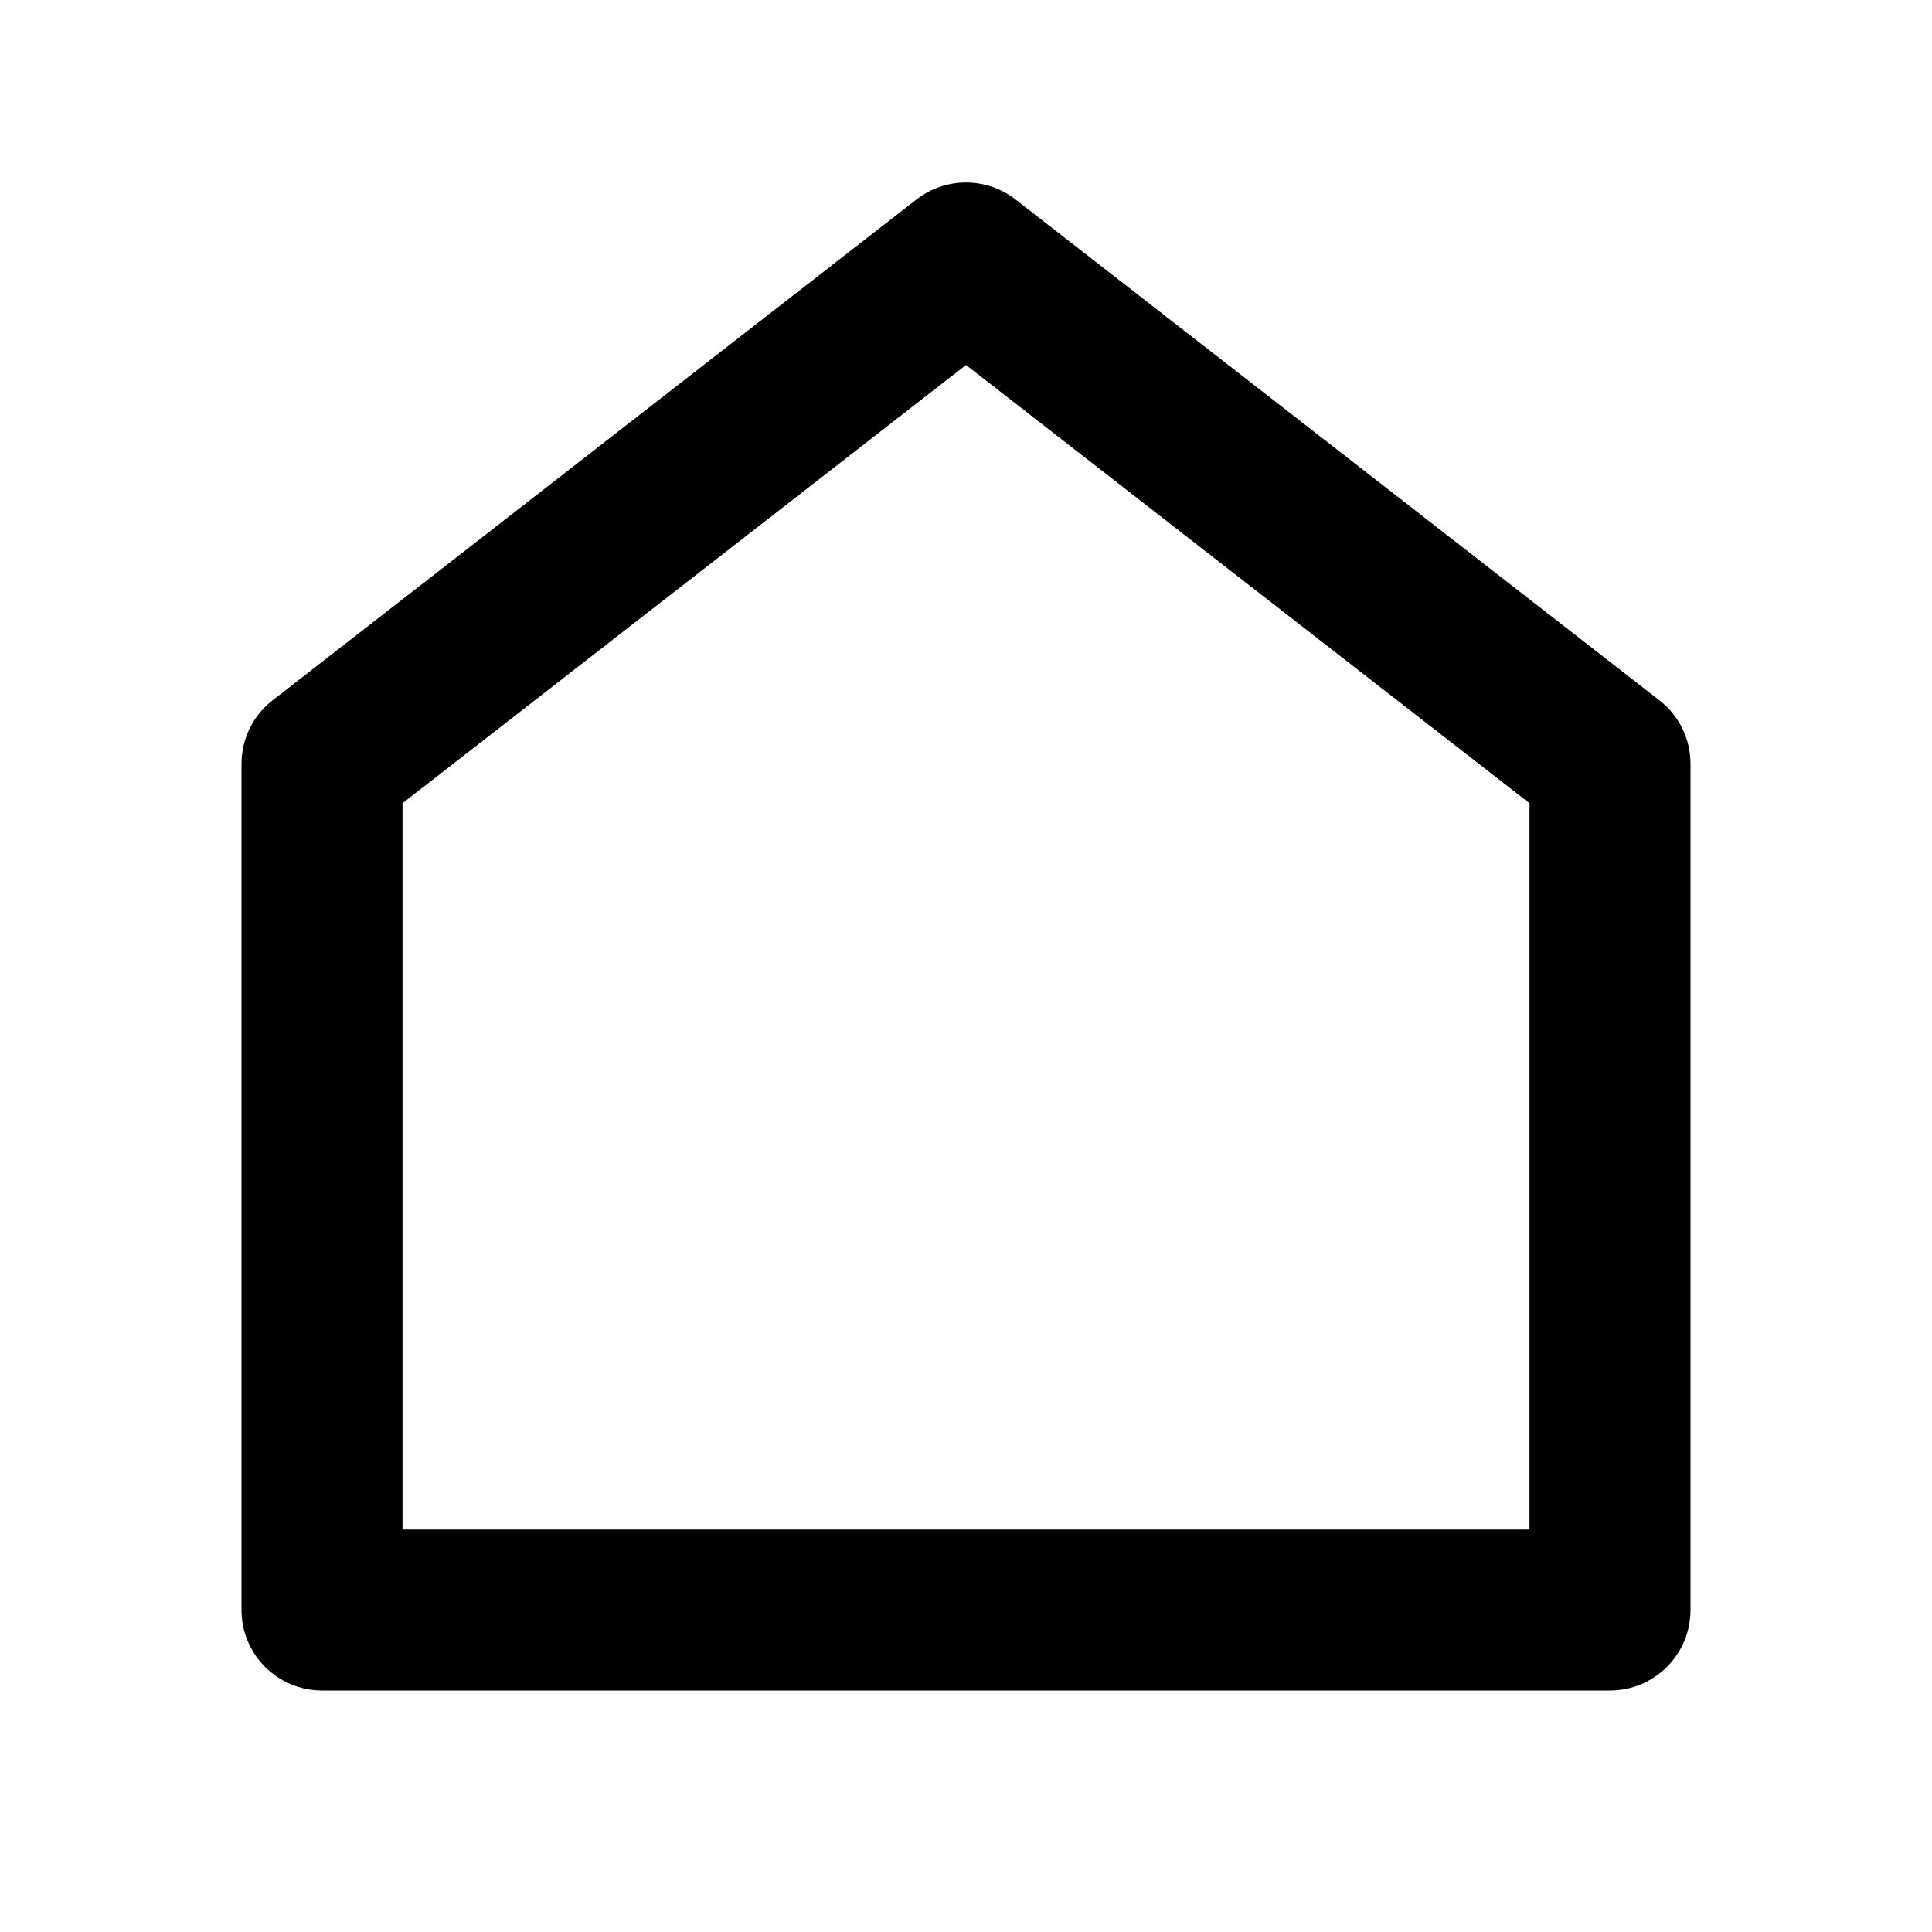
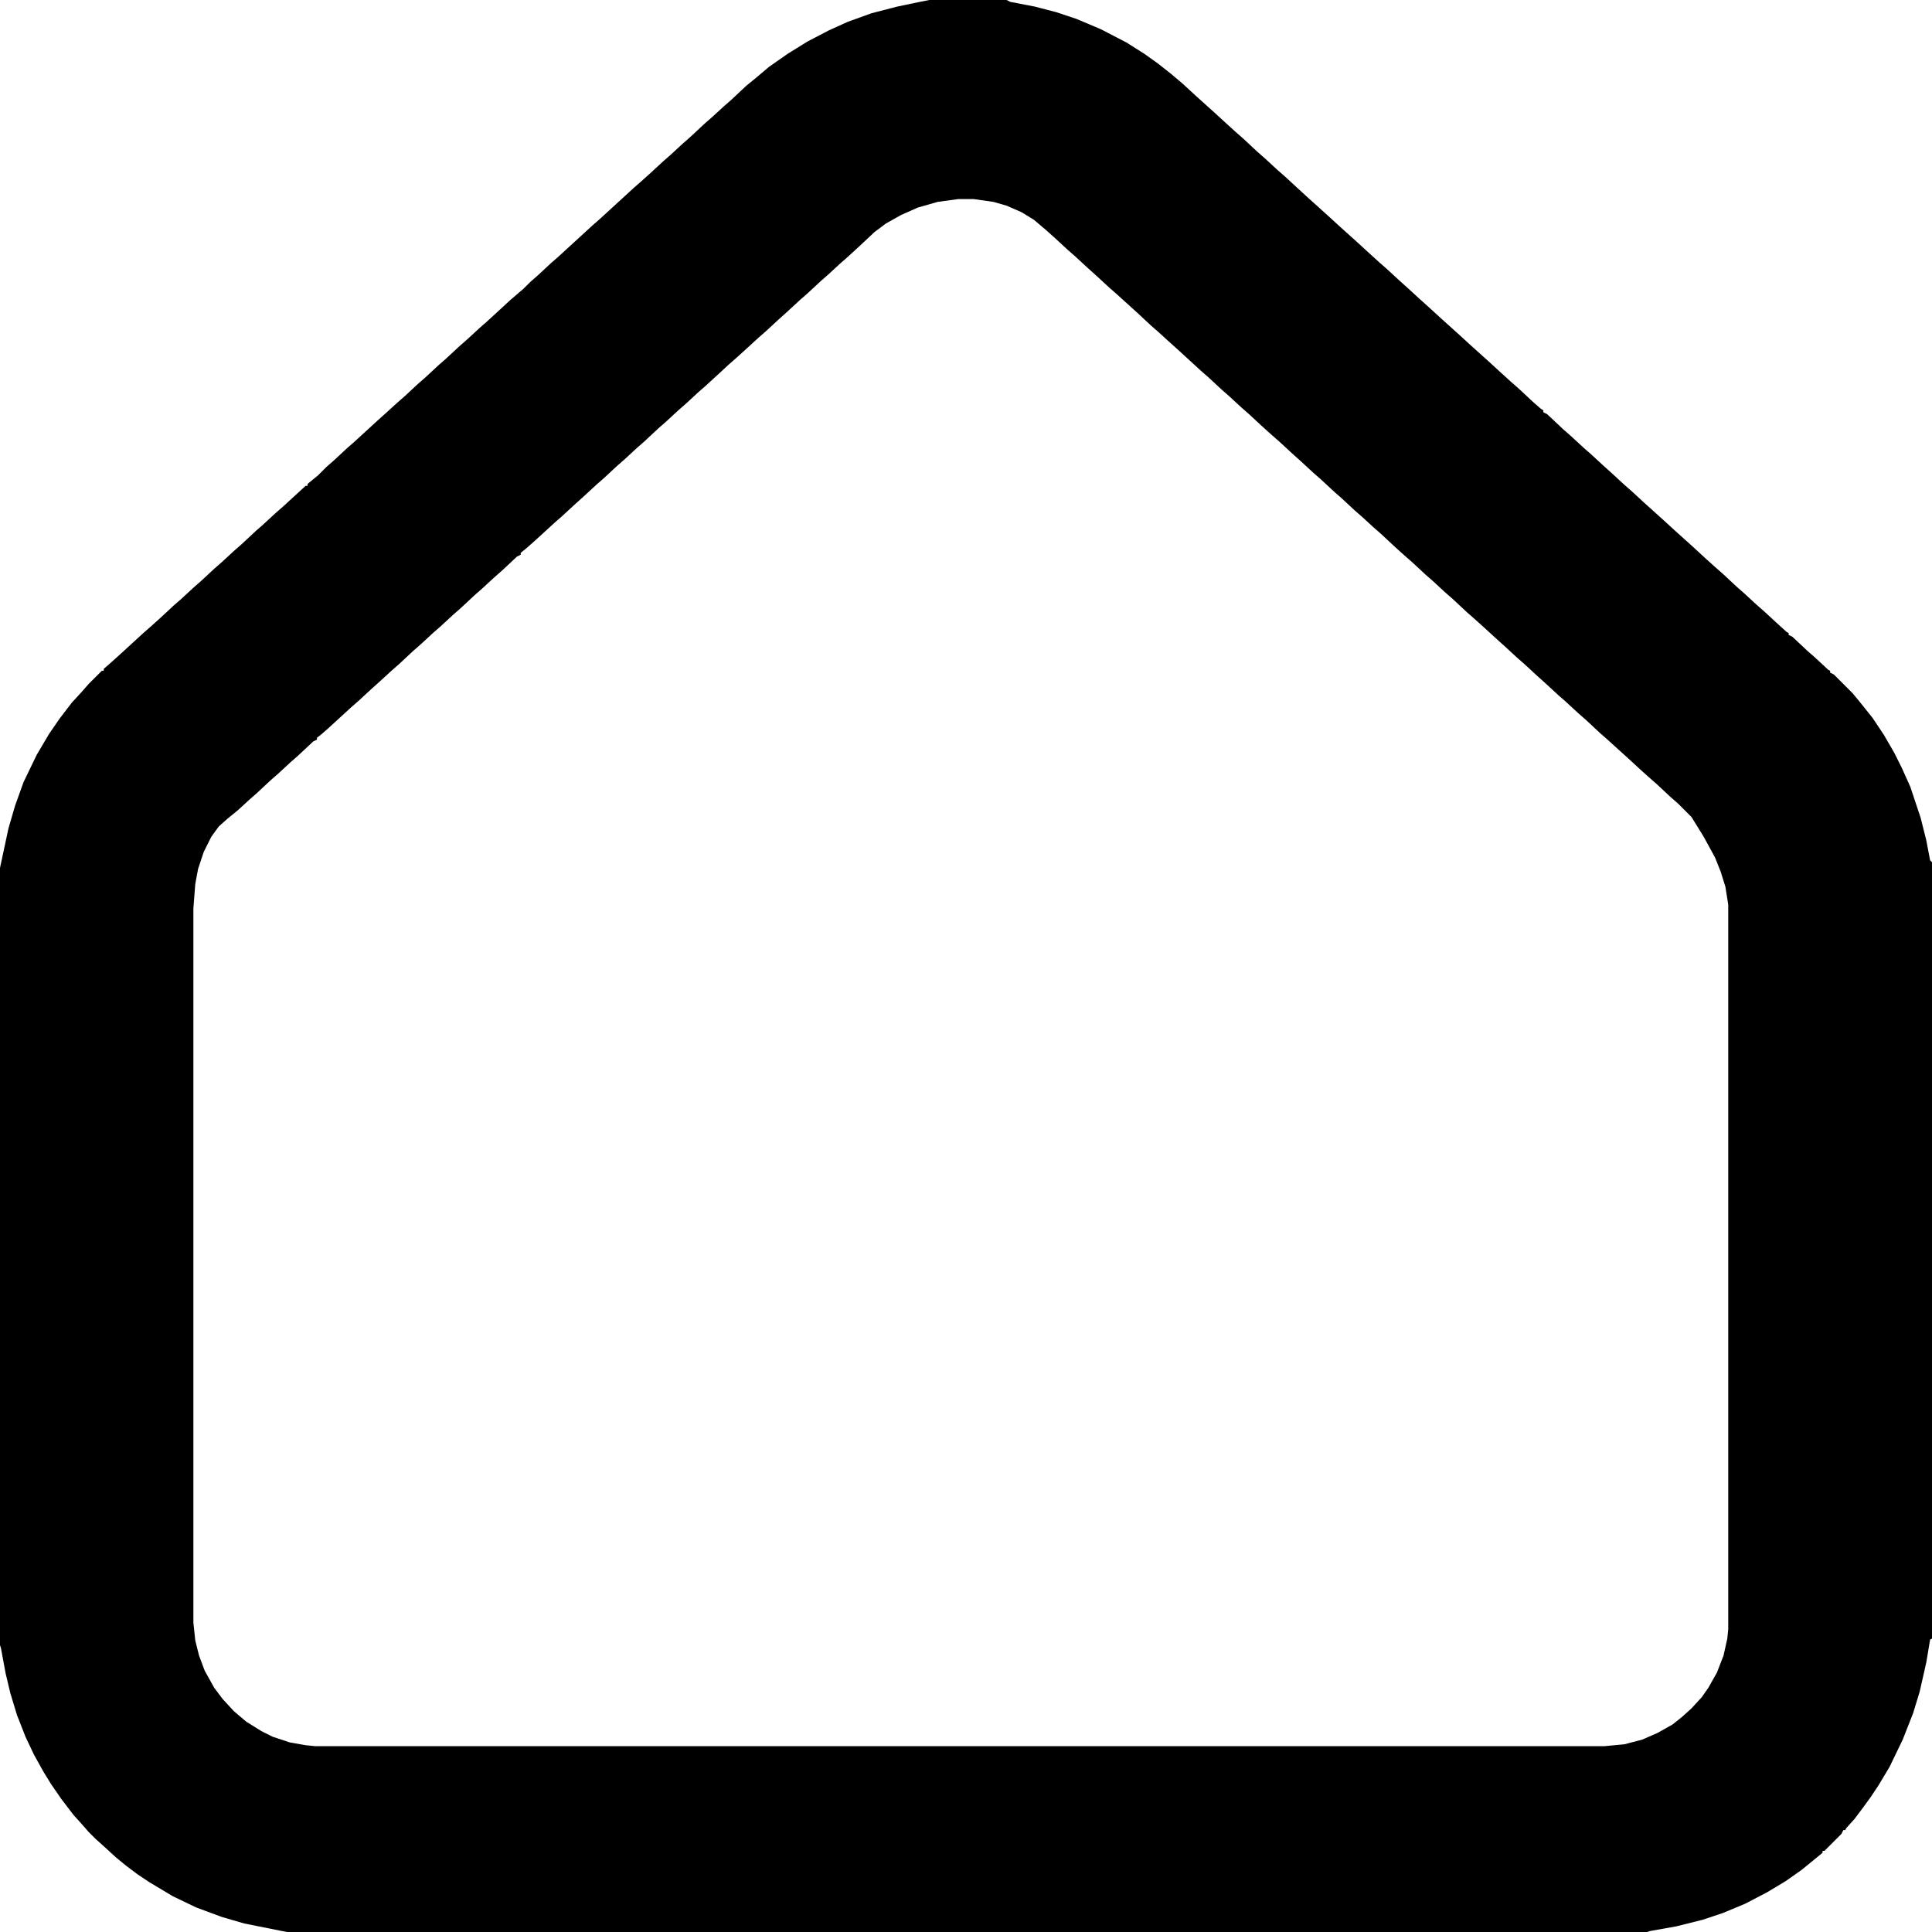
- <svg xmlns="http://www.w3.org/2000/svg" viewBox="0 0 24 24" fill="currentColor">
-   <path d="M21 20C21 20.552 20.552 21 20 21H4C3.448 21 3 20.552 3 20V9.489C3 9.18 3.142 8.889 3.386 8.7L11.386 2.477C11.747 2.197 12.253 2.197 12.614 2.477L20.614 8.7C20.858 8.889 21 9.18 21 9.489V20ZM19 19V9.978L12 4.534L5 9.978V19H19Z" />
+ <svg xmlns="http://www.w3.org/2000/svg" version="1.1" viewBox="0 0 2048 2048" width="1280" height="1280">
+   <path transform="translate(985)" d="m0 0h82l4 2 26 5 23 6 21 7 26 11 27 14 19 12 14 10 14 11 13 11 13 12 20 18 12 11 11 10 8 7 15 14 8 7 13 12 8 7 13 12 12 11 20 18 12 11 20 18 12 11 11 10 8 7 13 12 10 9 12 11 10 9 12 11 20 18 12 11 20 18 12 11 11 10 8 7 15 14 8 7 3 2v2l4 2 17 16 8 7 13 12 8 7 13 12 10 9 13 12 8 7 13 12 20 18 12 11 20 18 13 12 10 9 8 7 15 14 8 7 13 12 8 7 13 12 11 10 2 1v2l4 2 16 15 8 7 14 13 2 1v2l4 2 20 20 9 11 12 15 12 18 11 19 8 16 9 20 11 33 6 24 4 21 2 2v823l-2 1-4 24-7 31-7 23-11 28-14 29-12 20-8 12-8 11-9 12-9 10-1 2h-2l-2 4-18 18h-2v2l-22 18-17 12-20 12-23 12-24 10-21 7-28 7-28 5-3 1h-1442l-45-9-24-7-27-10-25-12-25-15-12-8-12-9-11-9-12-11-10-9-7-7-7-8-9-10-13-17-11-16-8-13-10-18-9-19-9-23-7-23-5-21-5-27-1-3v-824l9-42 7-24 9-25 14-29 13-22 11-16 13-17 11-12 7-8 14-14h2v-2l8-7 10-9 24-22 8-7 10-9 14-13 8-7 13-12 8-7 14-13 8-7 13-12 8-7 15-14 8-7 13-12 8-7 24-22h2v-2l11-9 9-9 8-7 14-13 8-7 24-22 10-9 11-10 8-7 14-13 8-7 14-13 8-7 14-13 8-7 13-12 8-7 12-11 13-12 14-12 7-7 8-7 14-13 8-7 36-33 8-7 36-33 8-7 10-9 13-12 8-7 13-12 8-7 15-14 8-7 12-11 8-7 16-15 11-9 13-11 20-14 21-13 23-12 20-9 25-9 27-7 24-5zm31 211-22 3-21 6-18 8-16 9-12 9-16 15-12 11-8 7-13 12-8 7-14 13-8 7-13 12-10 9-13 12-8 7-12 11-11 10-8 7-13 12-12 11-8 7-13 12-8 7-13 12-8 7-15 14-8 7-13 12-8 7-14 13-8 7-13 12-10 9-13 12-8 7-12 11-11 10-8 7-5 4v2l-4 2-16 15-8 7-13 12-8 7-15 14-8 7-13 12-8 7-13 12-8 7-15 14-8 7-12 11-10 9-13 12-8 7-24 22-8 7-4 3v2l-4 2-16 15-8 7-13 12-8 7-15 14-8 7-12 11-11 9-9 8-8 11-8 16-6 18-3 16-2 26v757l2 19 4 16 6 16 10 18 9 12 12 13 13 11 16 10 12 6 18 6 17 3 10 1h1367l21-2 19-5 16-7 16-9 10-8 10-9 11-12 7-10 9-16 7-18 4-18 1-10v-768l-3-19-5-16-6-15-12-22-13-21-14-14-8-7-15-14-8-7-10-9-13-12-10-9-11-10-8-7-15-14-8-7-13-12-8-7-13-12-10-9-13-12-8-7-13-12-10-9-12-11-10-9-8-7-15-14-8-7-13-12-8-7-14-13-8-7-10-9-15-14-8-7-12-11-8-7-14-13-8-7-14-13-8-7-13-12-10-9-13-12-8-7-10-9-14-13-8-7-13-12-8-7-14-13-8-7-24-22-10-9-11-10-8-7-15-14-10-9-11-10-8-7-13-12-10-9-13-12-8-7-13-12-10-9-13-11-13-8-16-7-14-4-21-3z" />
+   <path transform="translate(296,2047)" d="m0 0 4 1z" />
+   <path transform="translate(1,1753)" d="m0 0" />
+   <path transform="translate(2047,912)" d="m0 0" />
</svg>
